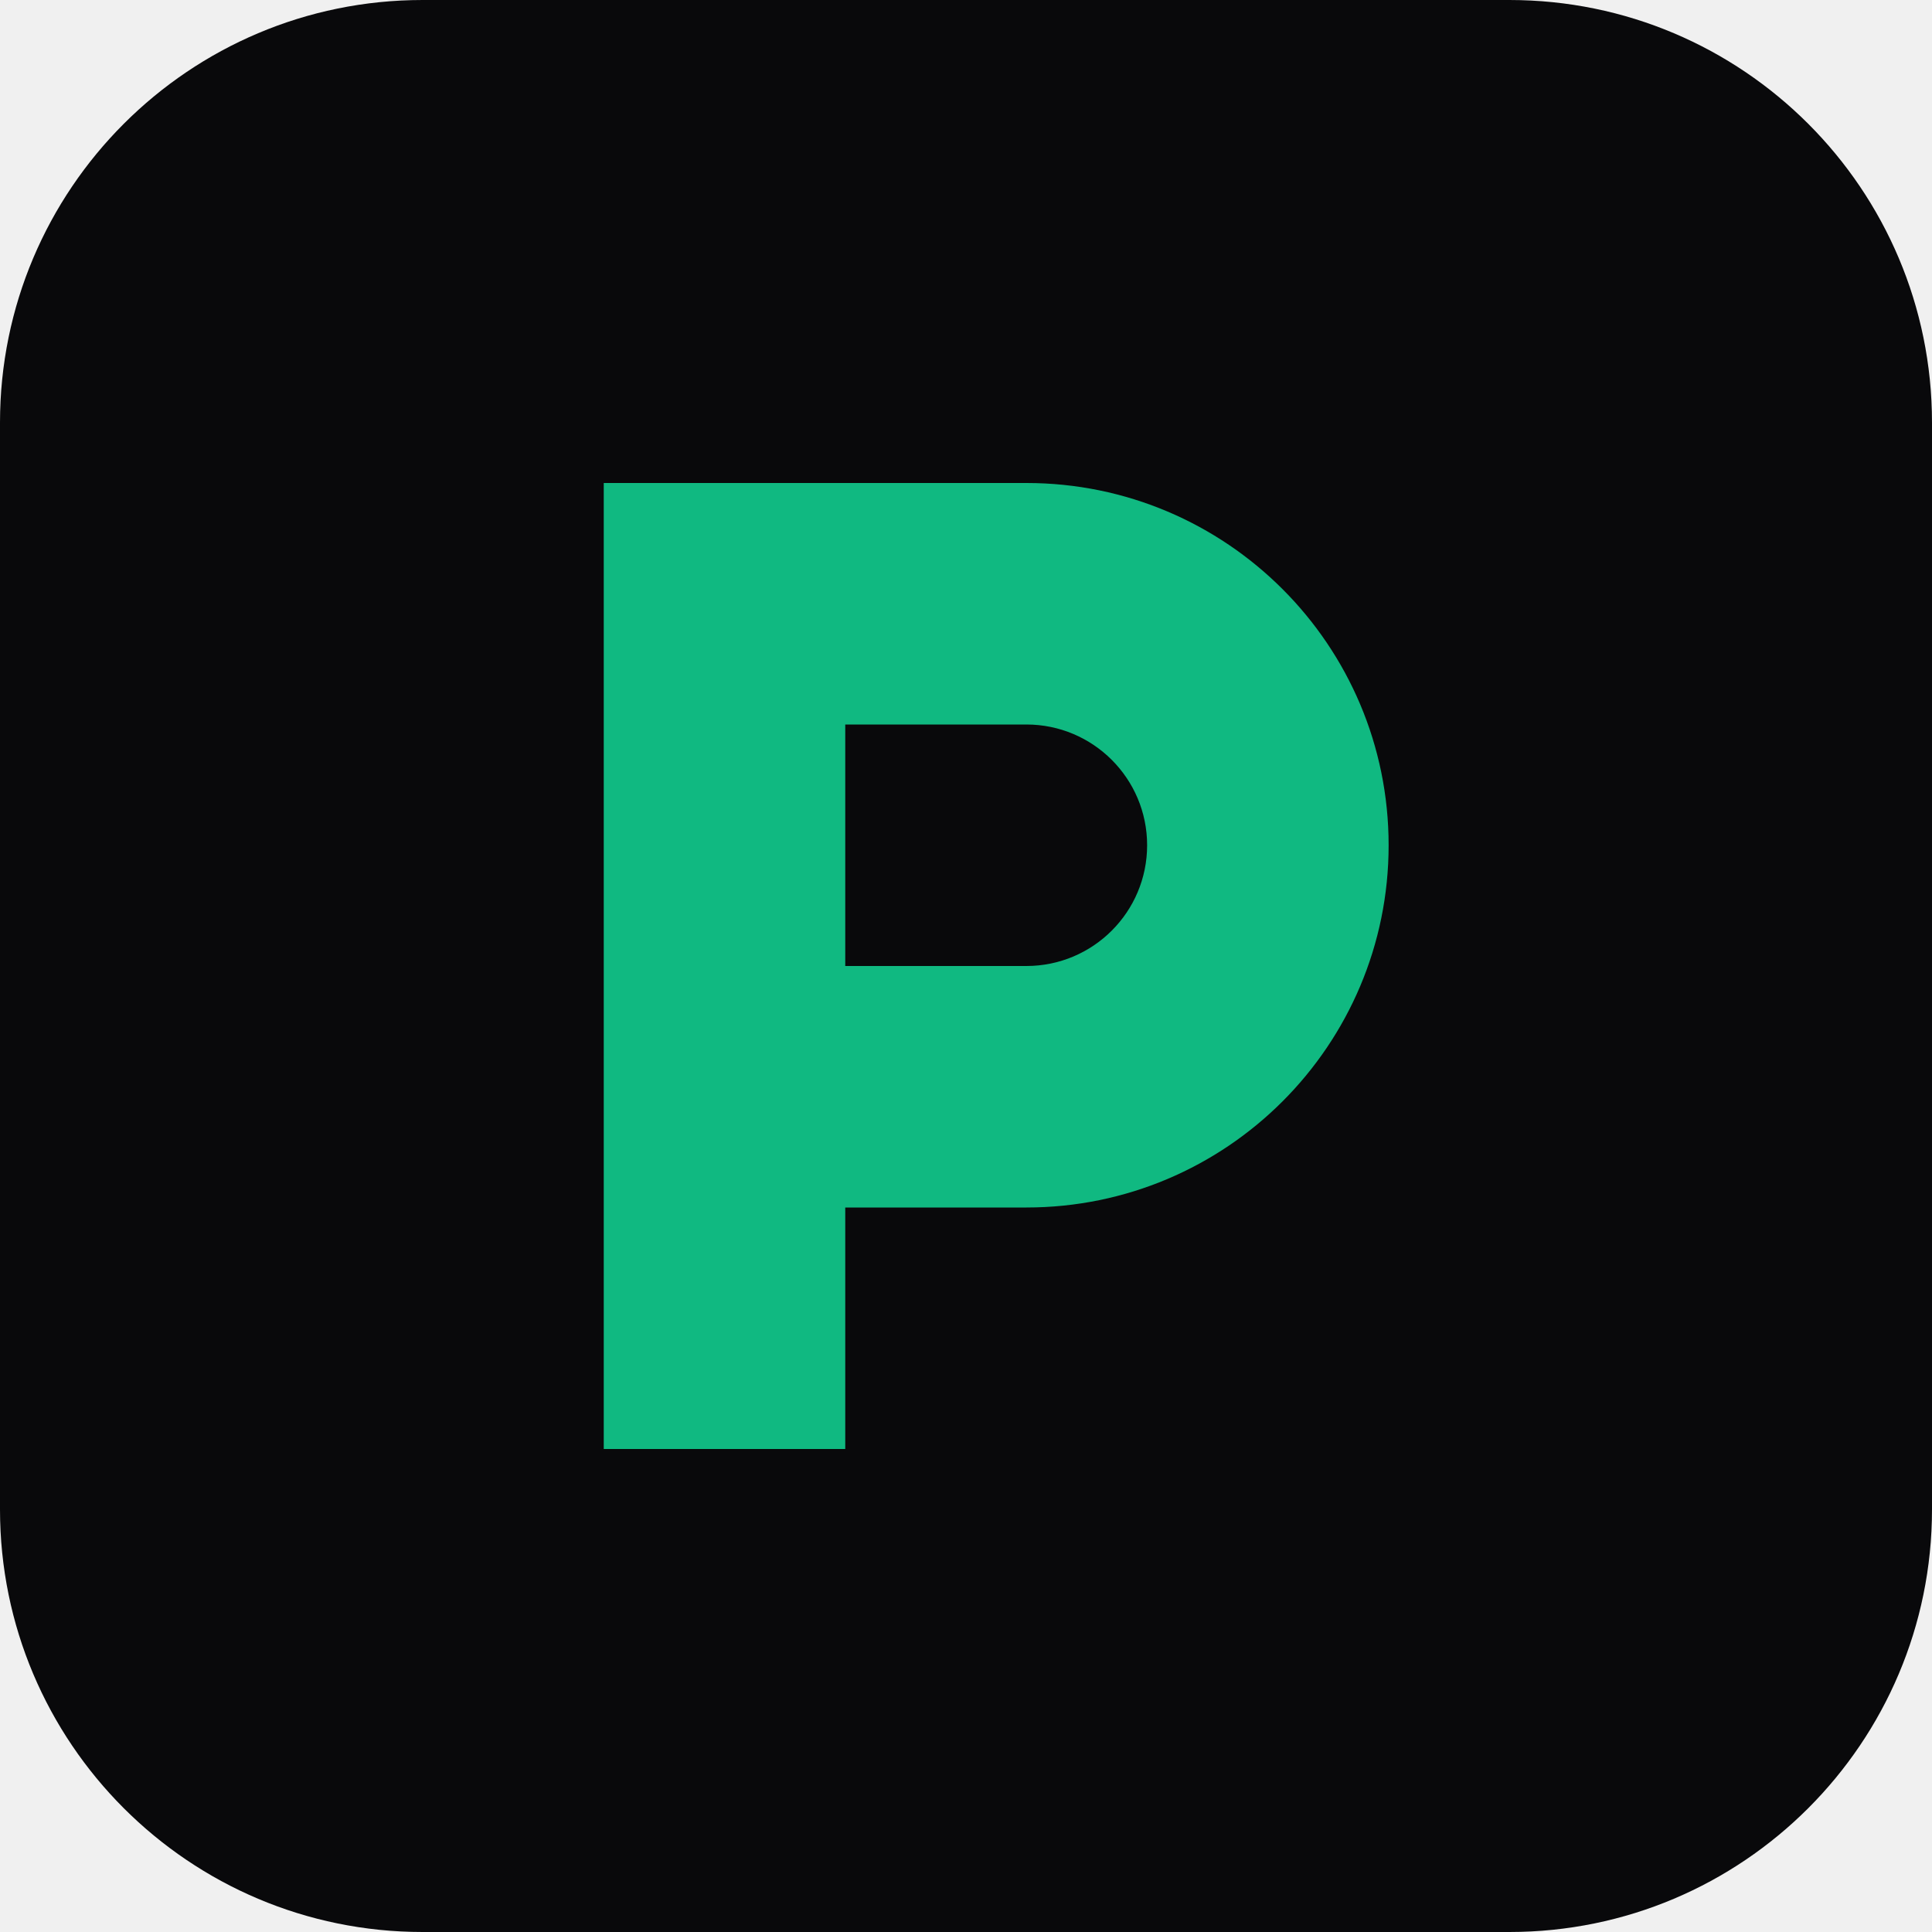
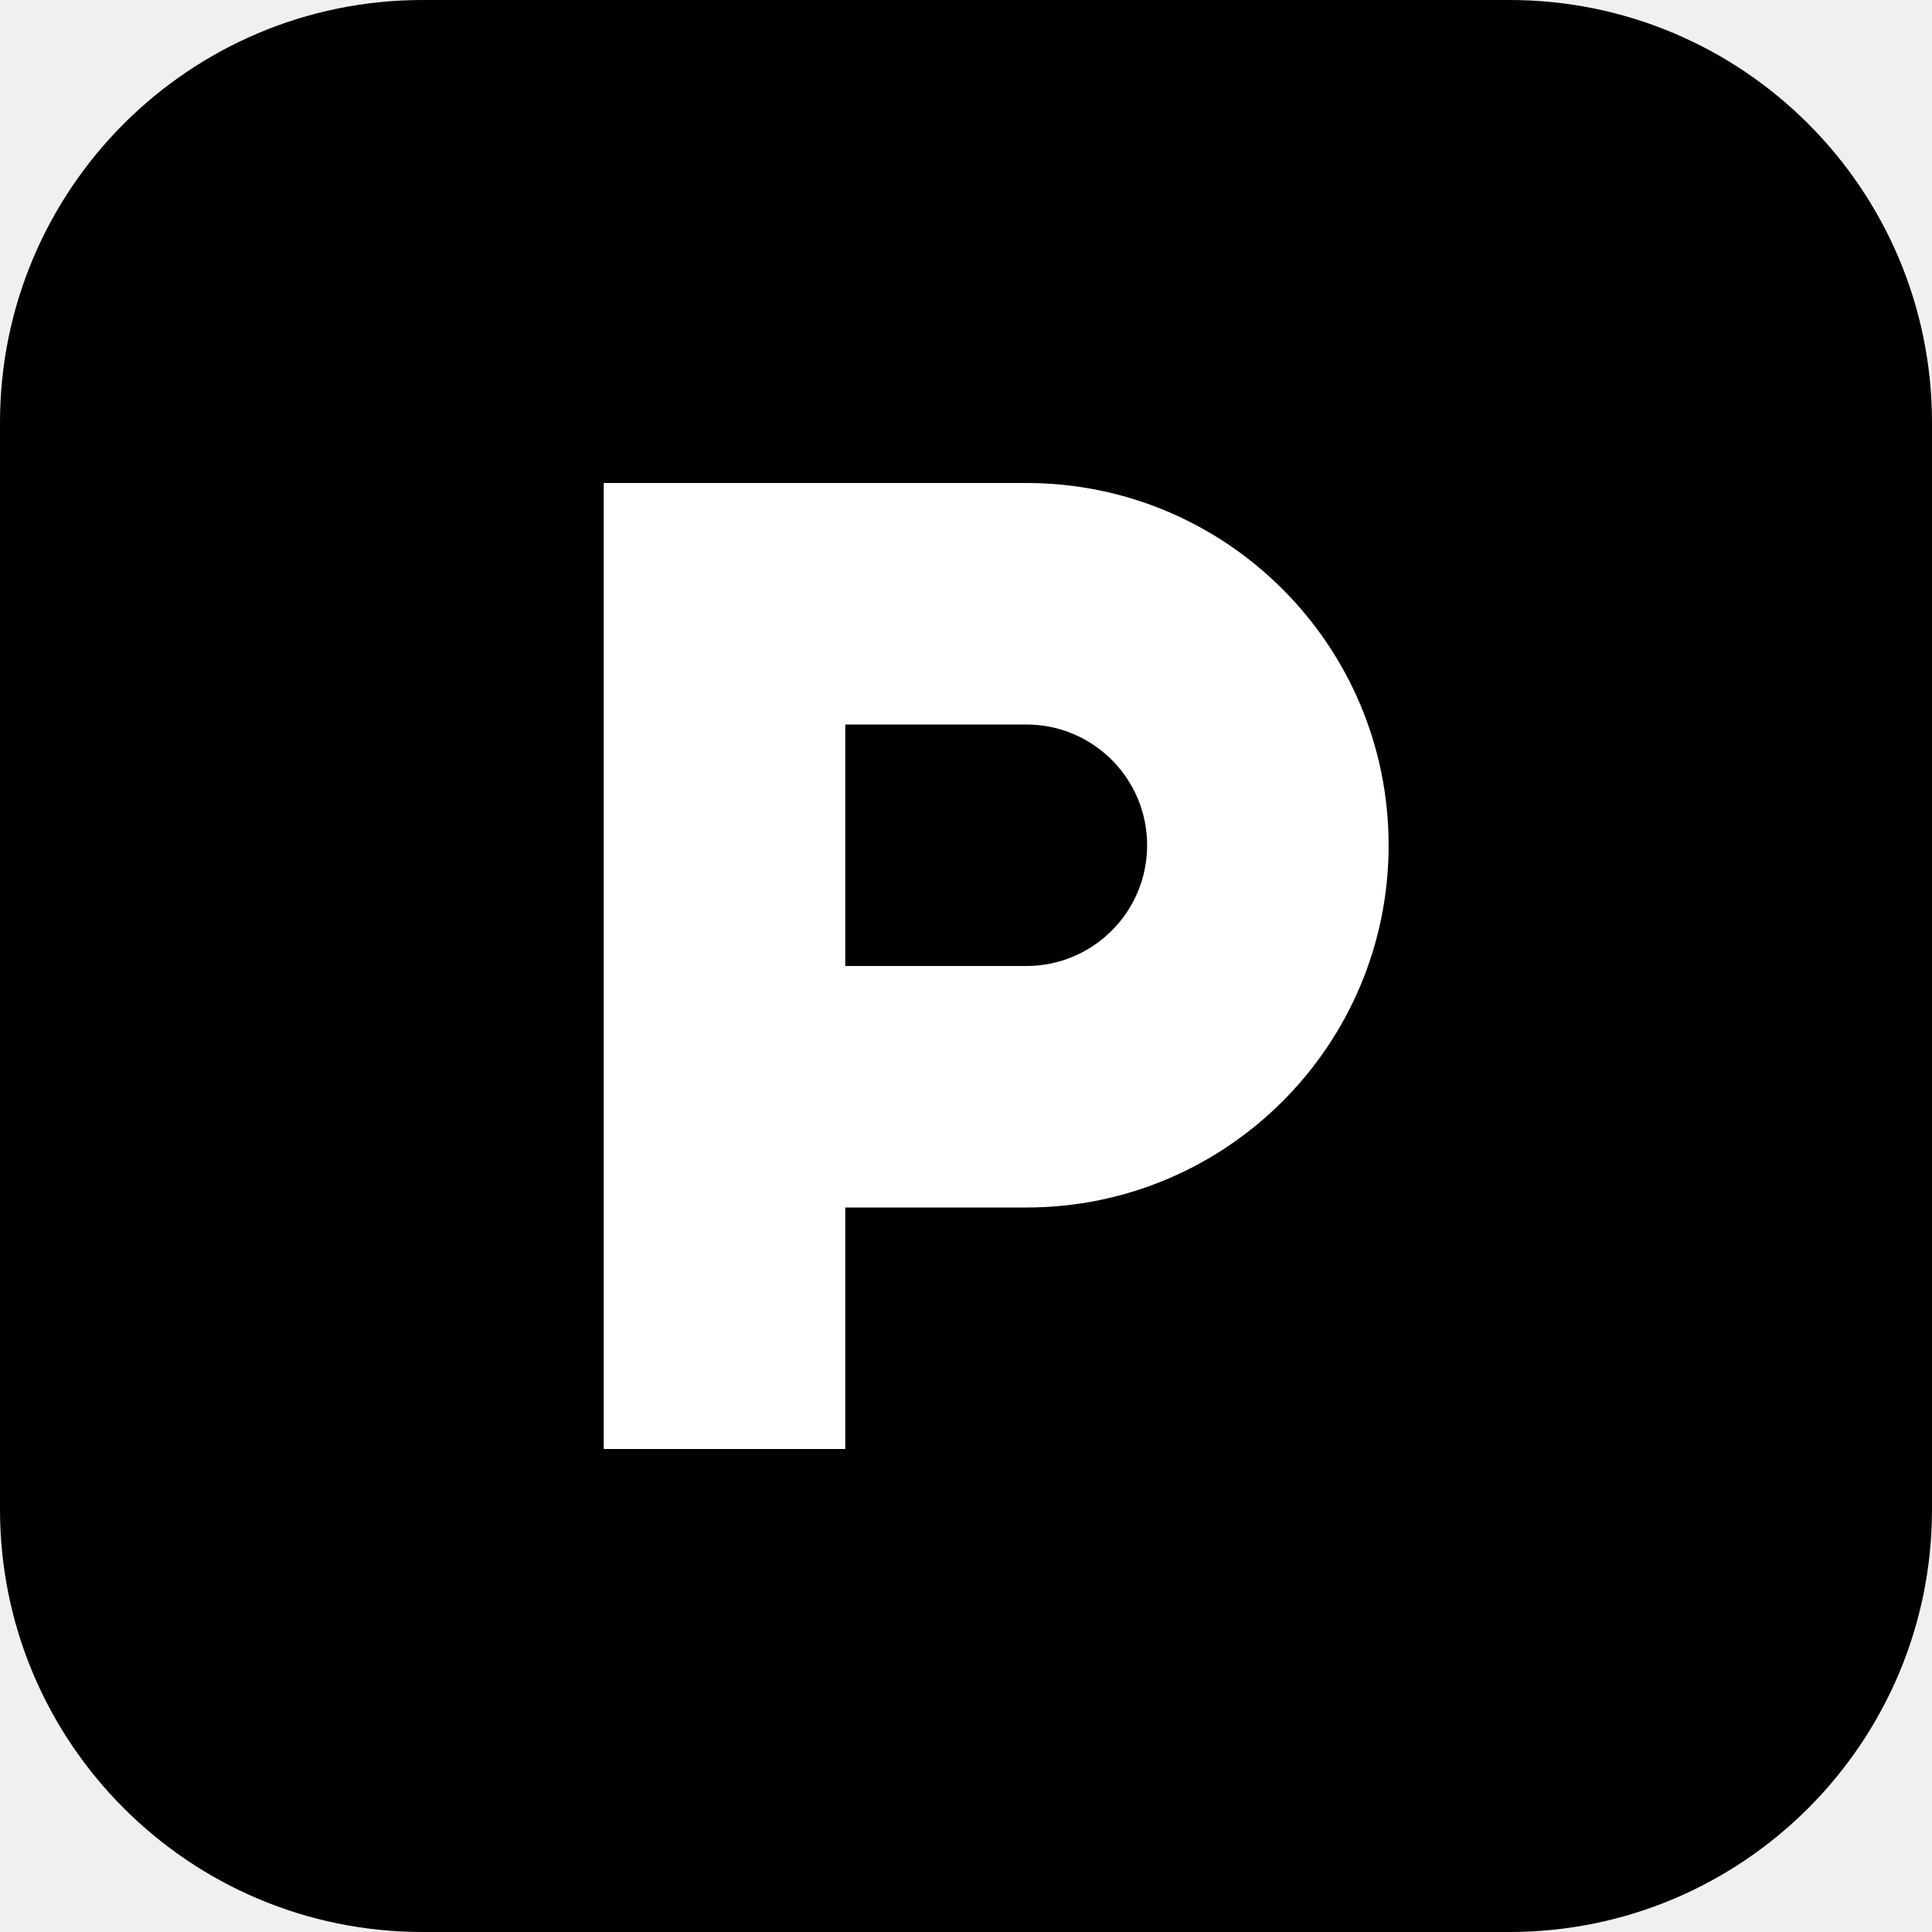
<svg xmlns="http://www.w3.org/2000/svg" viewBox="0 0 64 64" fill="none">
-   <rect width="64" height="64" rx="14" fill="#09090b" />
-   <path d="M20 16H34C40.627 16 46 21.373 46 28C46 34.627 40.627 40 34 40H28V48H20V16ZM28 24V32H34C36.209 32 38 30.209 38 28C38 25.791 36.209 24 34 24H28Z" fill="#10b981" />
+   <rect width="64" height="64" rx="14" fill="#000000" />
+   <path d="M20 16H34C40.627 16 46 21.373 46 28C46 34.627 40.627 40 34 40H28V48H20V16ZM28 24V32H34C36.209 32 38 30.209 38 28C38 25.791 36.209 24 34 24H28Z" fill="#FFFFFF" />
</svg>
